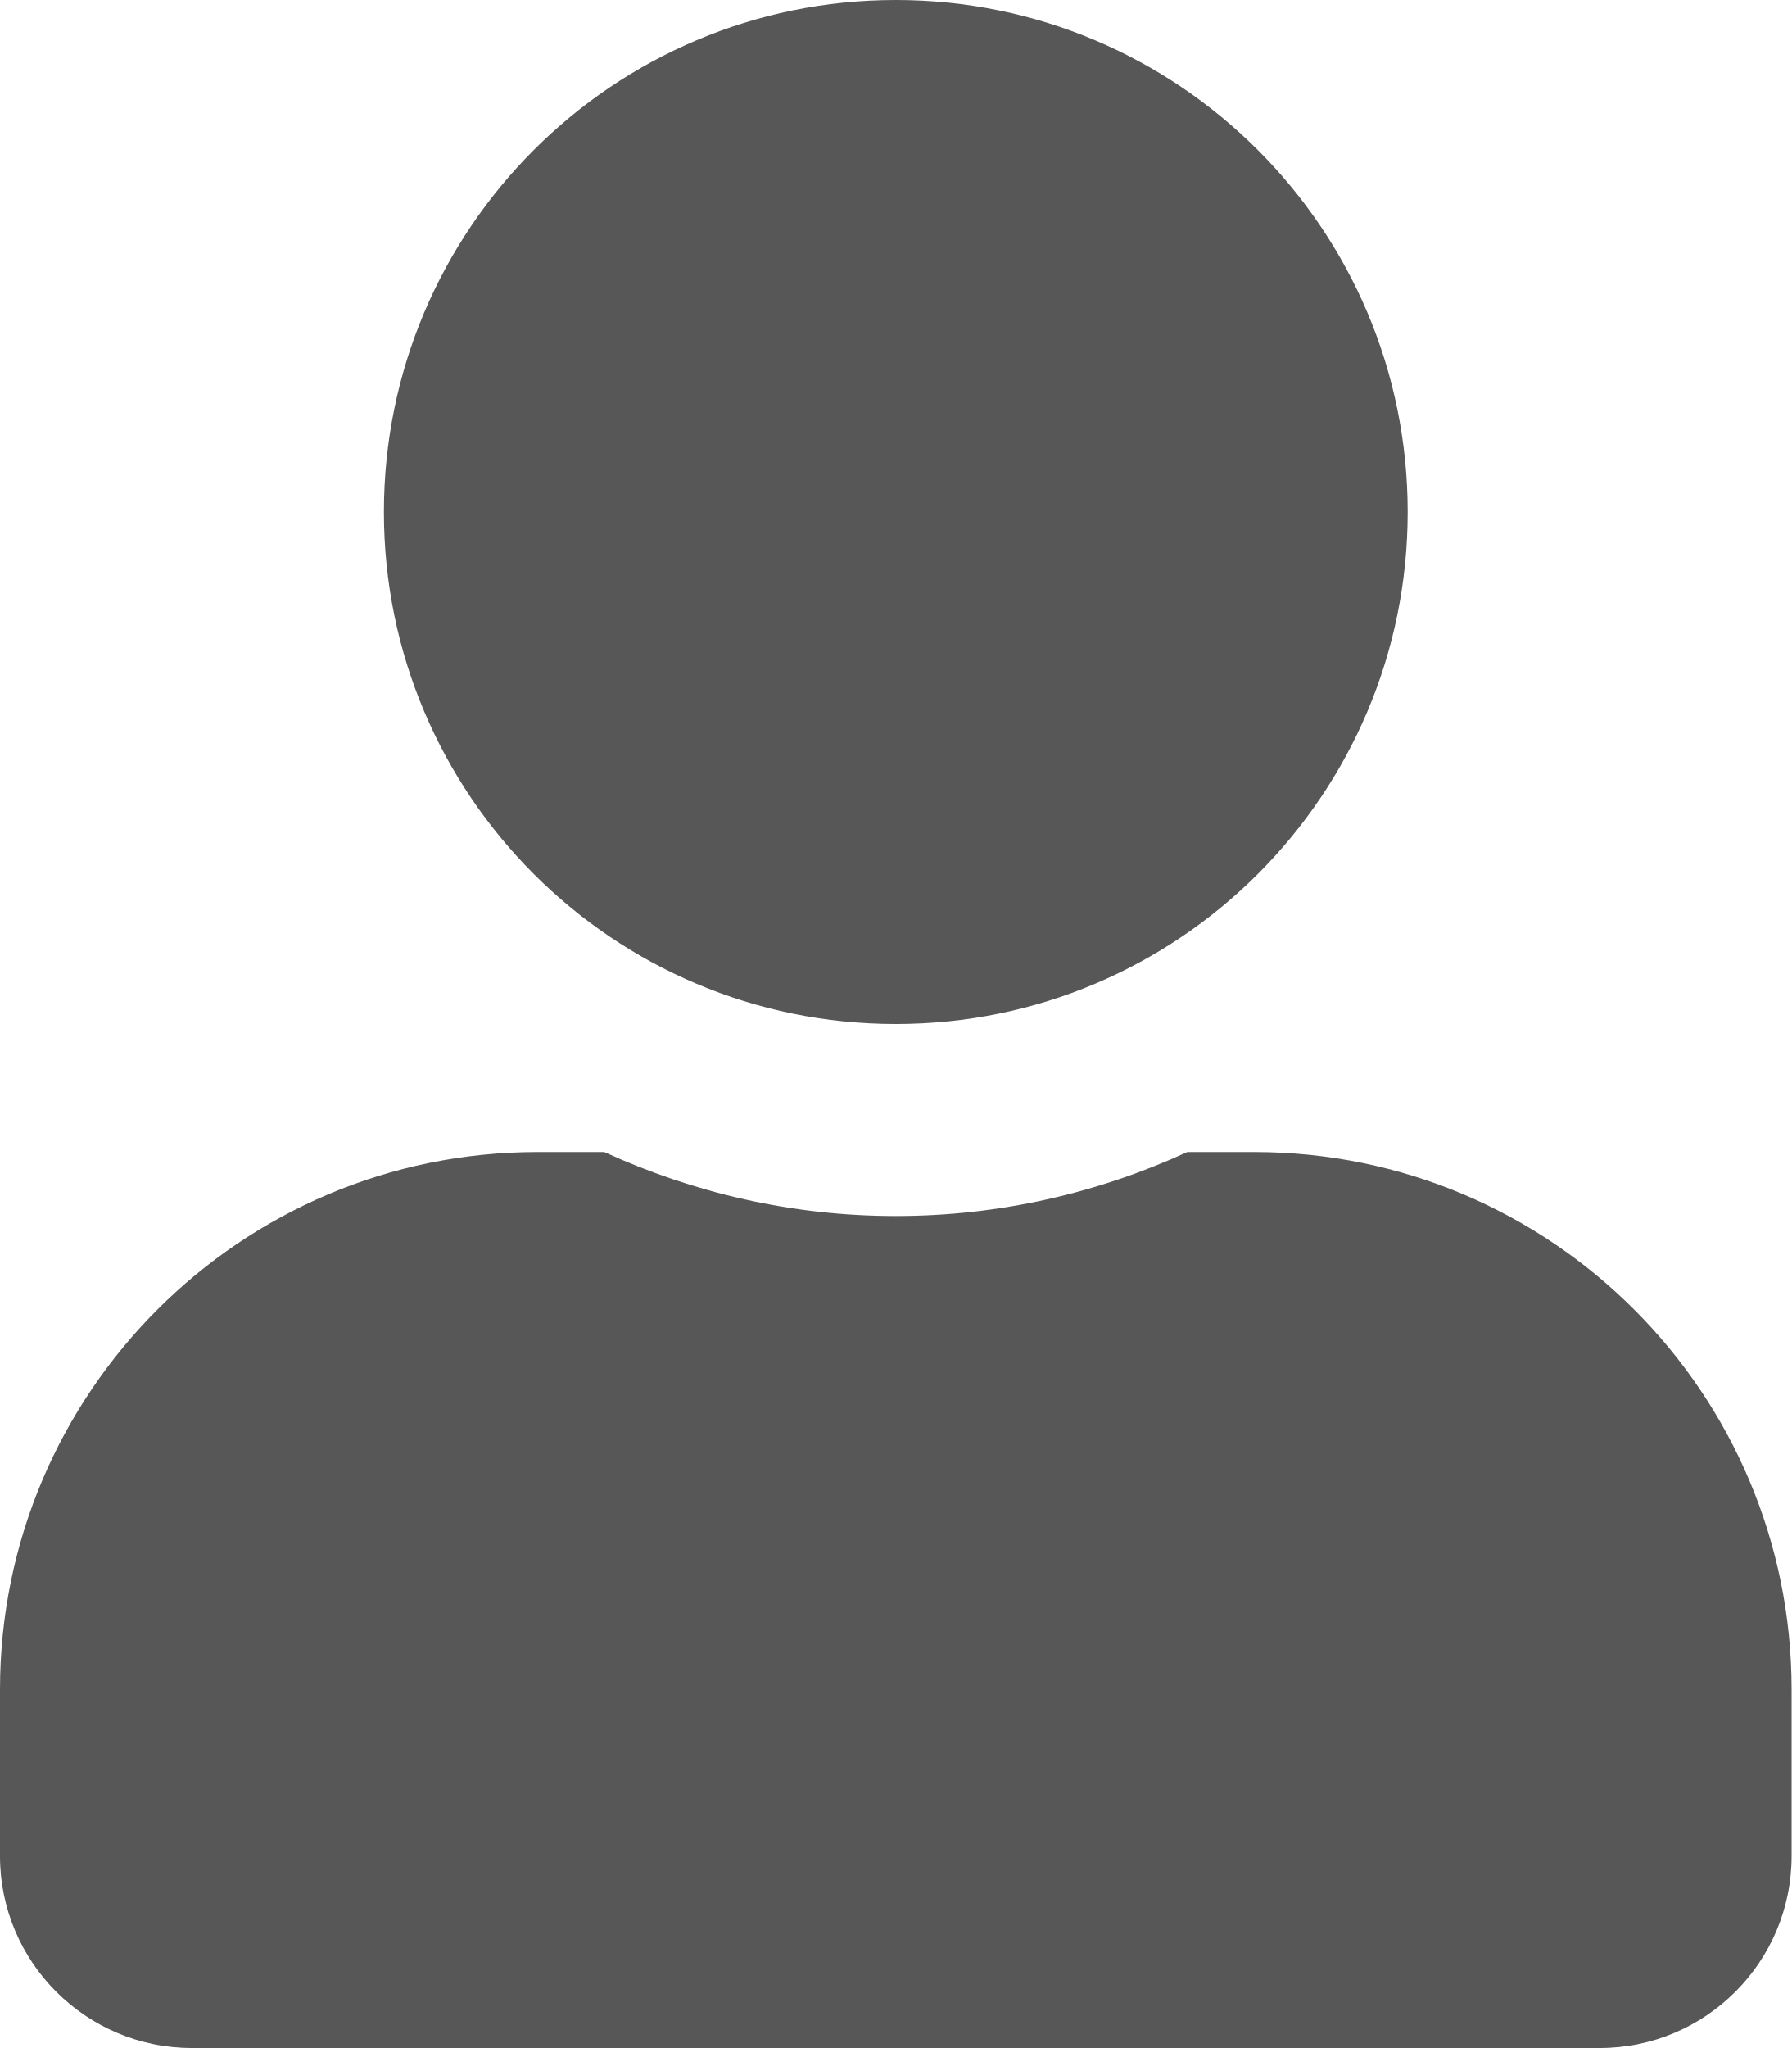
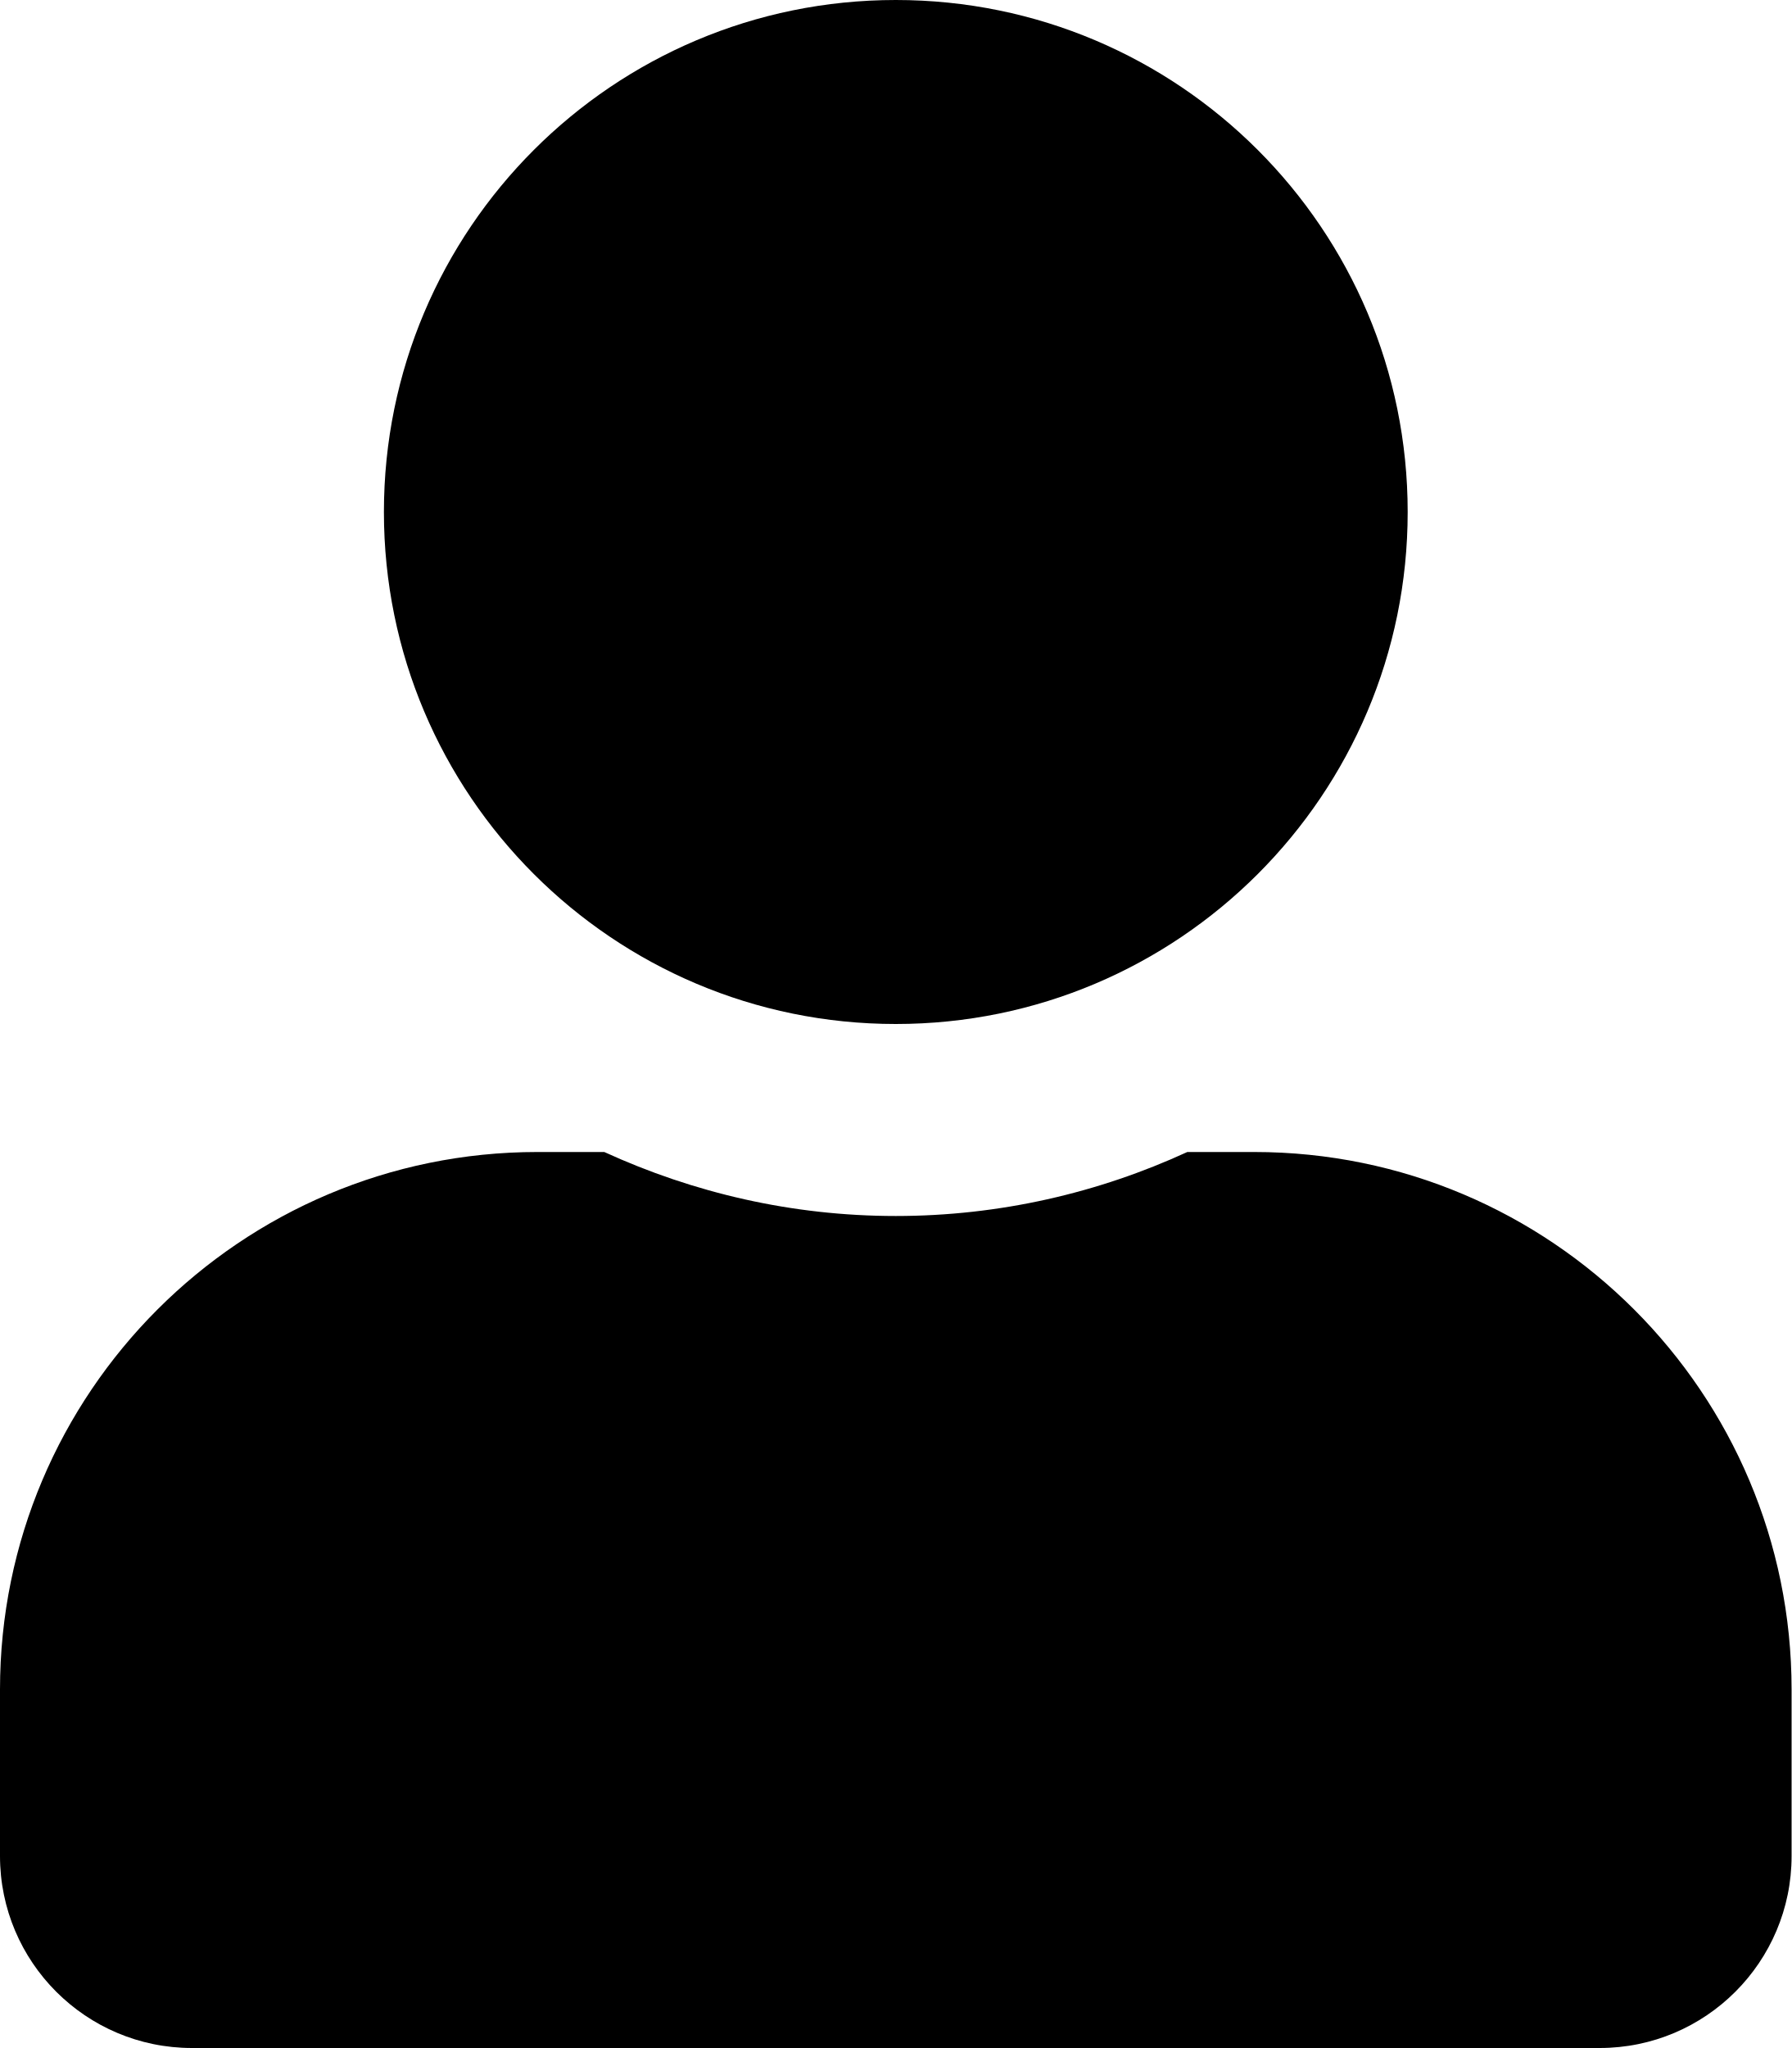
<svg xmlns="http://www.w3.org/2000/svg" aria-hidden="true" focusable="false" data-prefix="fas" data-icon="user" class="svg-inline--fa fa-user fa-w-14" role="img" viewBox="0 0 448 512">
-   <path fill="#575757" d="M224 256c70.7 0 128-57.3 128-128S294.7 0 224 0 96 57.3 96 128s57.3 128 128 128zm89.6 32h-16.7c-22.2 10.2-46.9 16-72.9 16s-50.6-5.8-72.9-16h-16.7C60.2 288 0 348.2 0 422.4V464c0 26.5 21.5 48 48 48h352c26.5 0 48-21.5 48-48v-41.6c0-74.2-60.2-134.4-134.4-134.4z" />
+   <path fill="currentColor" d="M224 256c70.7 0 128-57.3 128-128S294.7 0 224 0 96 57.3 96 128s57.3 128 128 128zm89.6 32h-16.7c-22.2 10.2-46.9 16-72.9 16s-50.6-5.8-72.9-16h-16.7C60.2 288 0 348.2 0 422.4V464c0 26.5 21.5 48 48 48h352c26.5 0 48-21.5 48-48v-41.6c0-74.2-60.2-134.4-134.4-134.4z" />
</svg>
